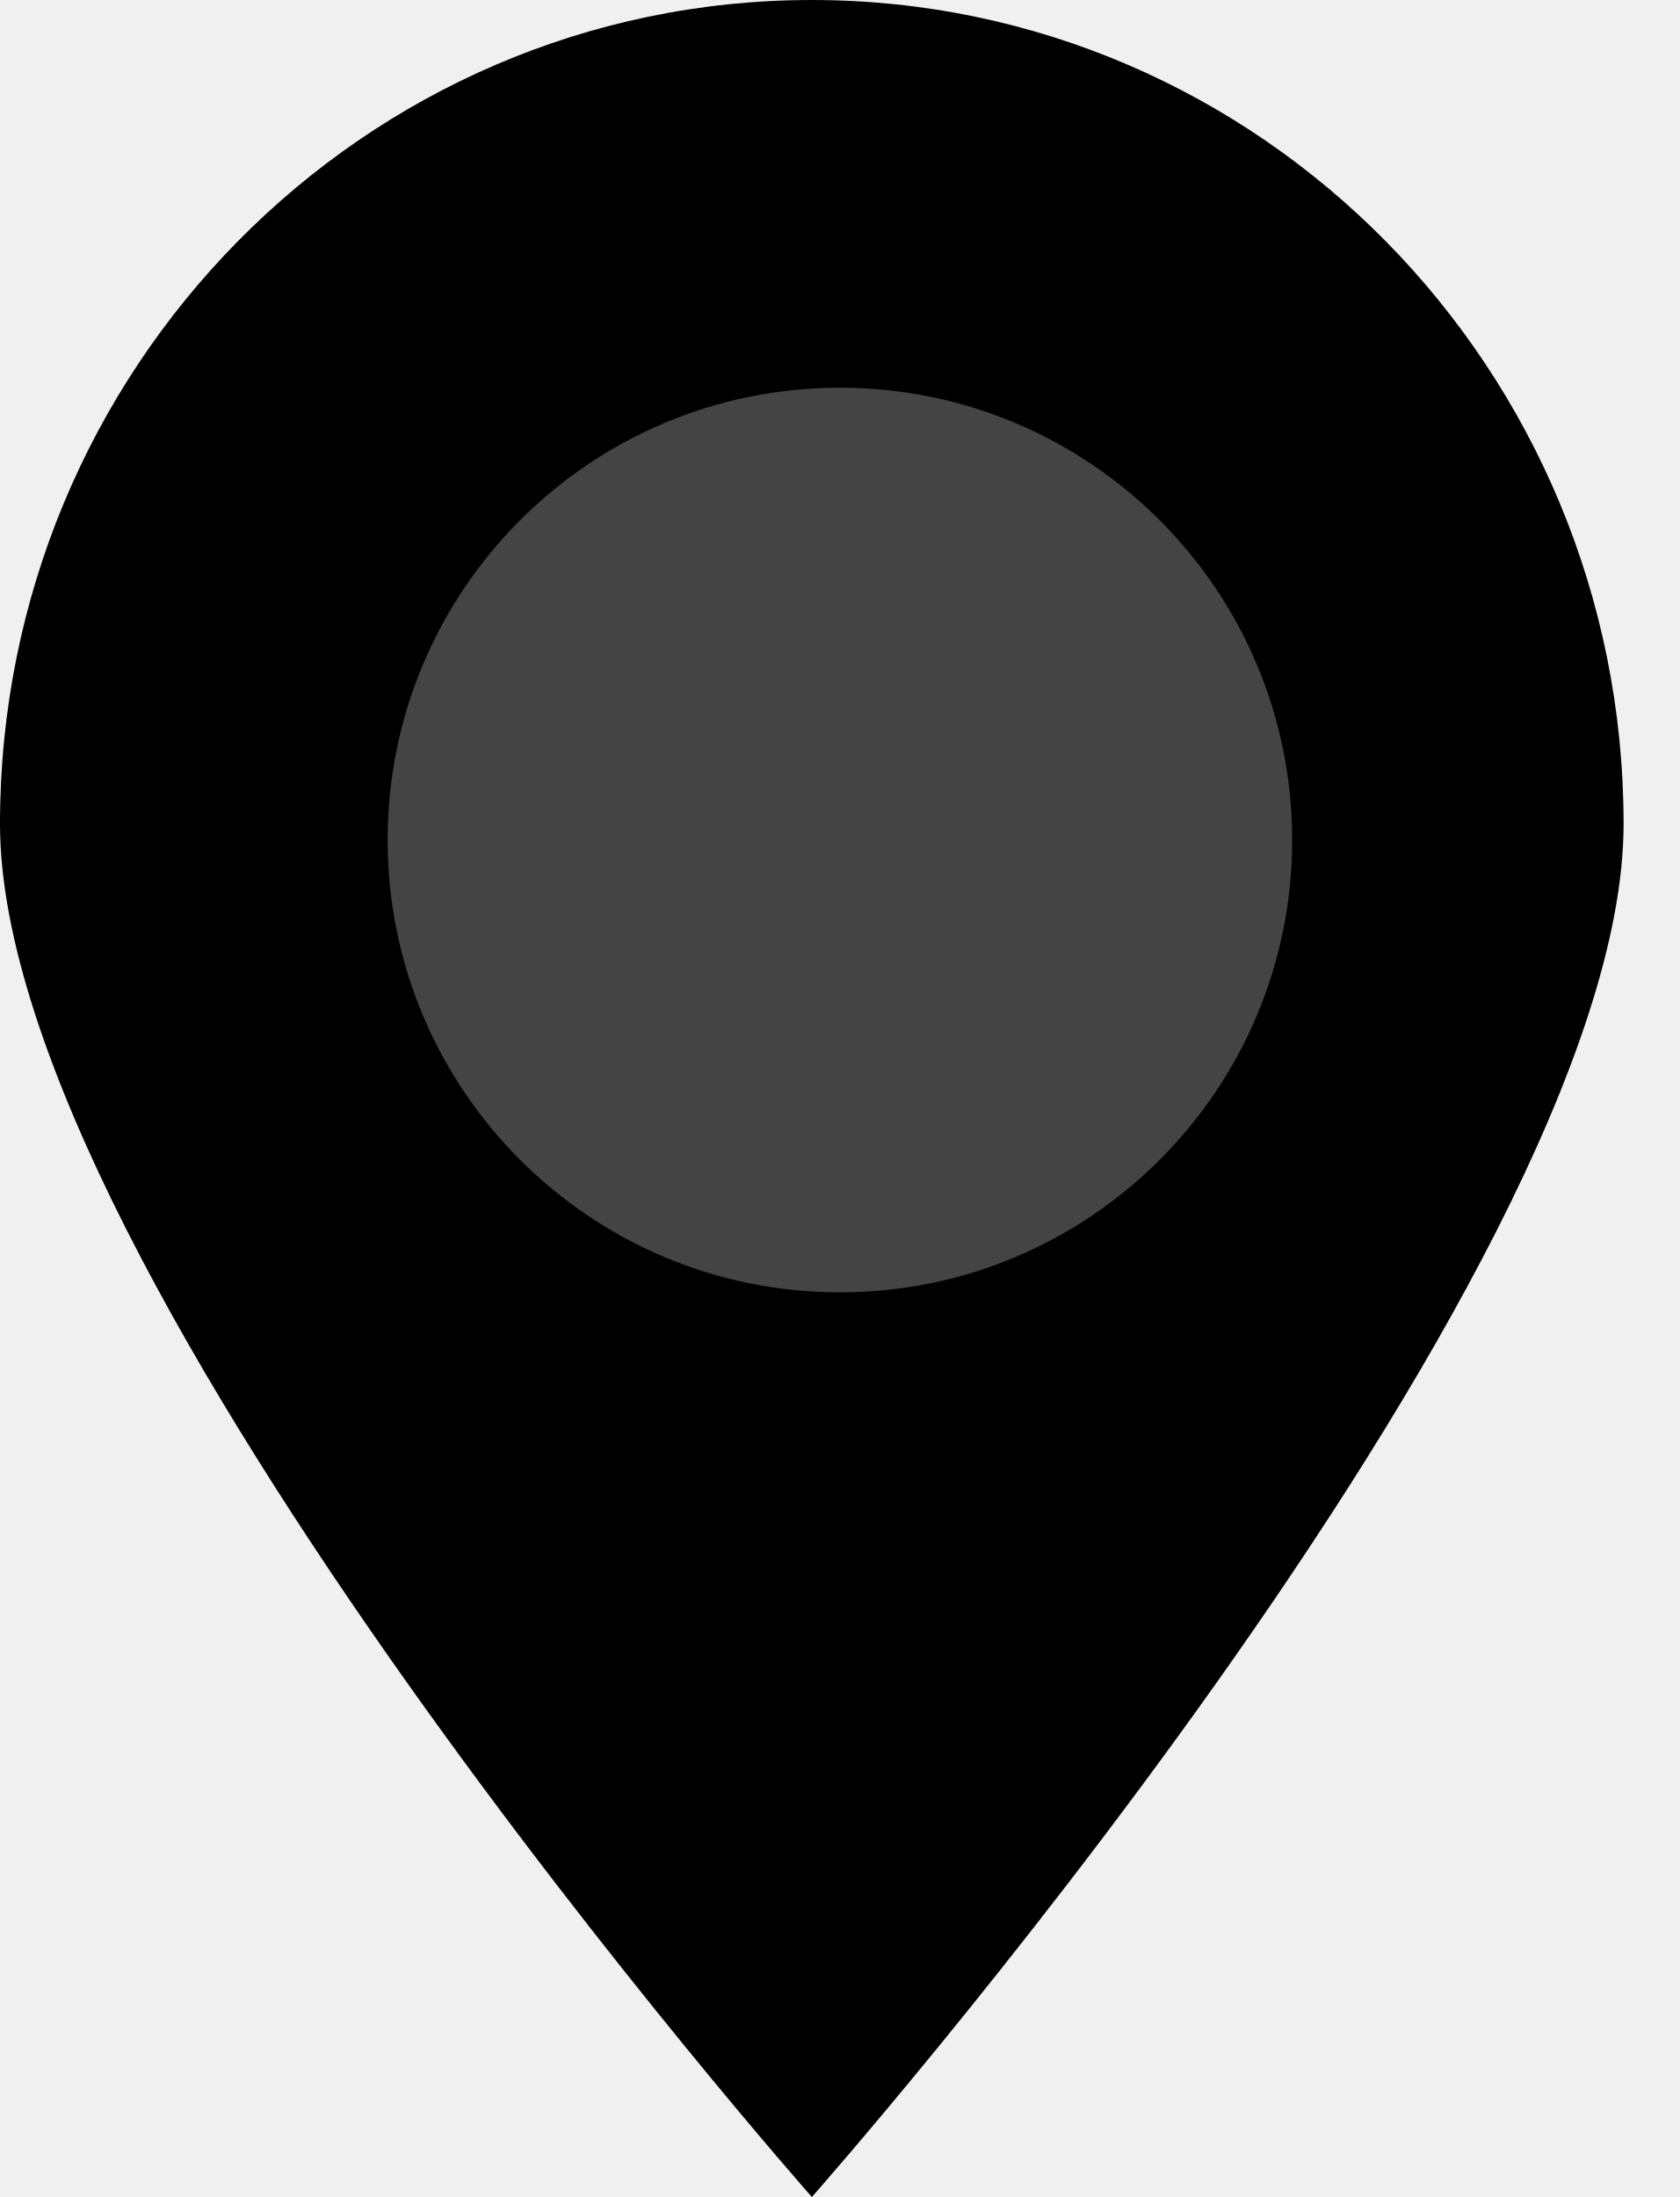
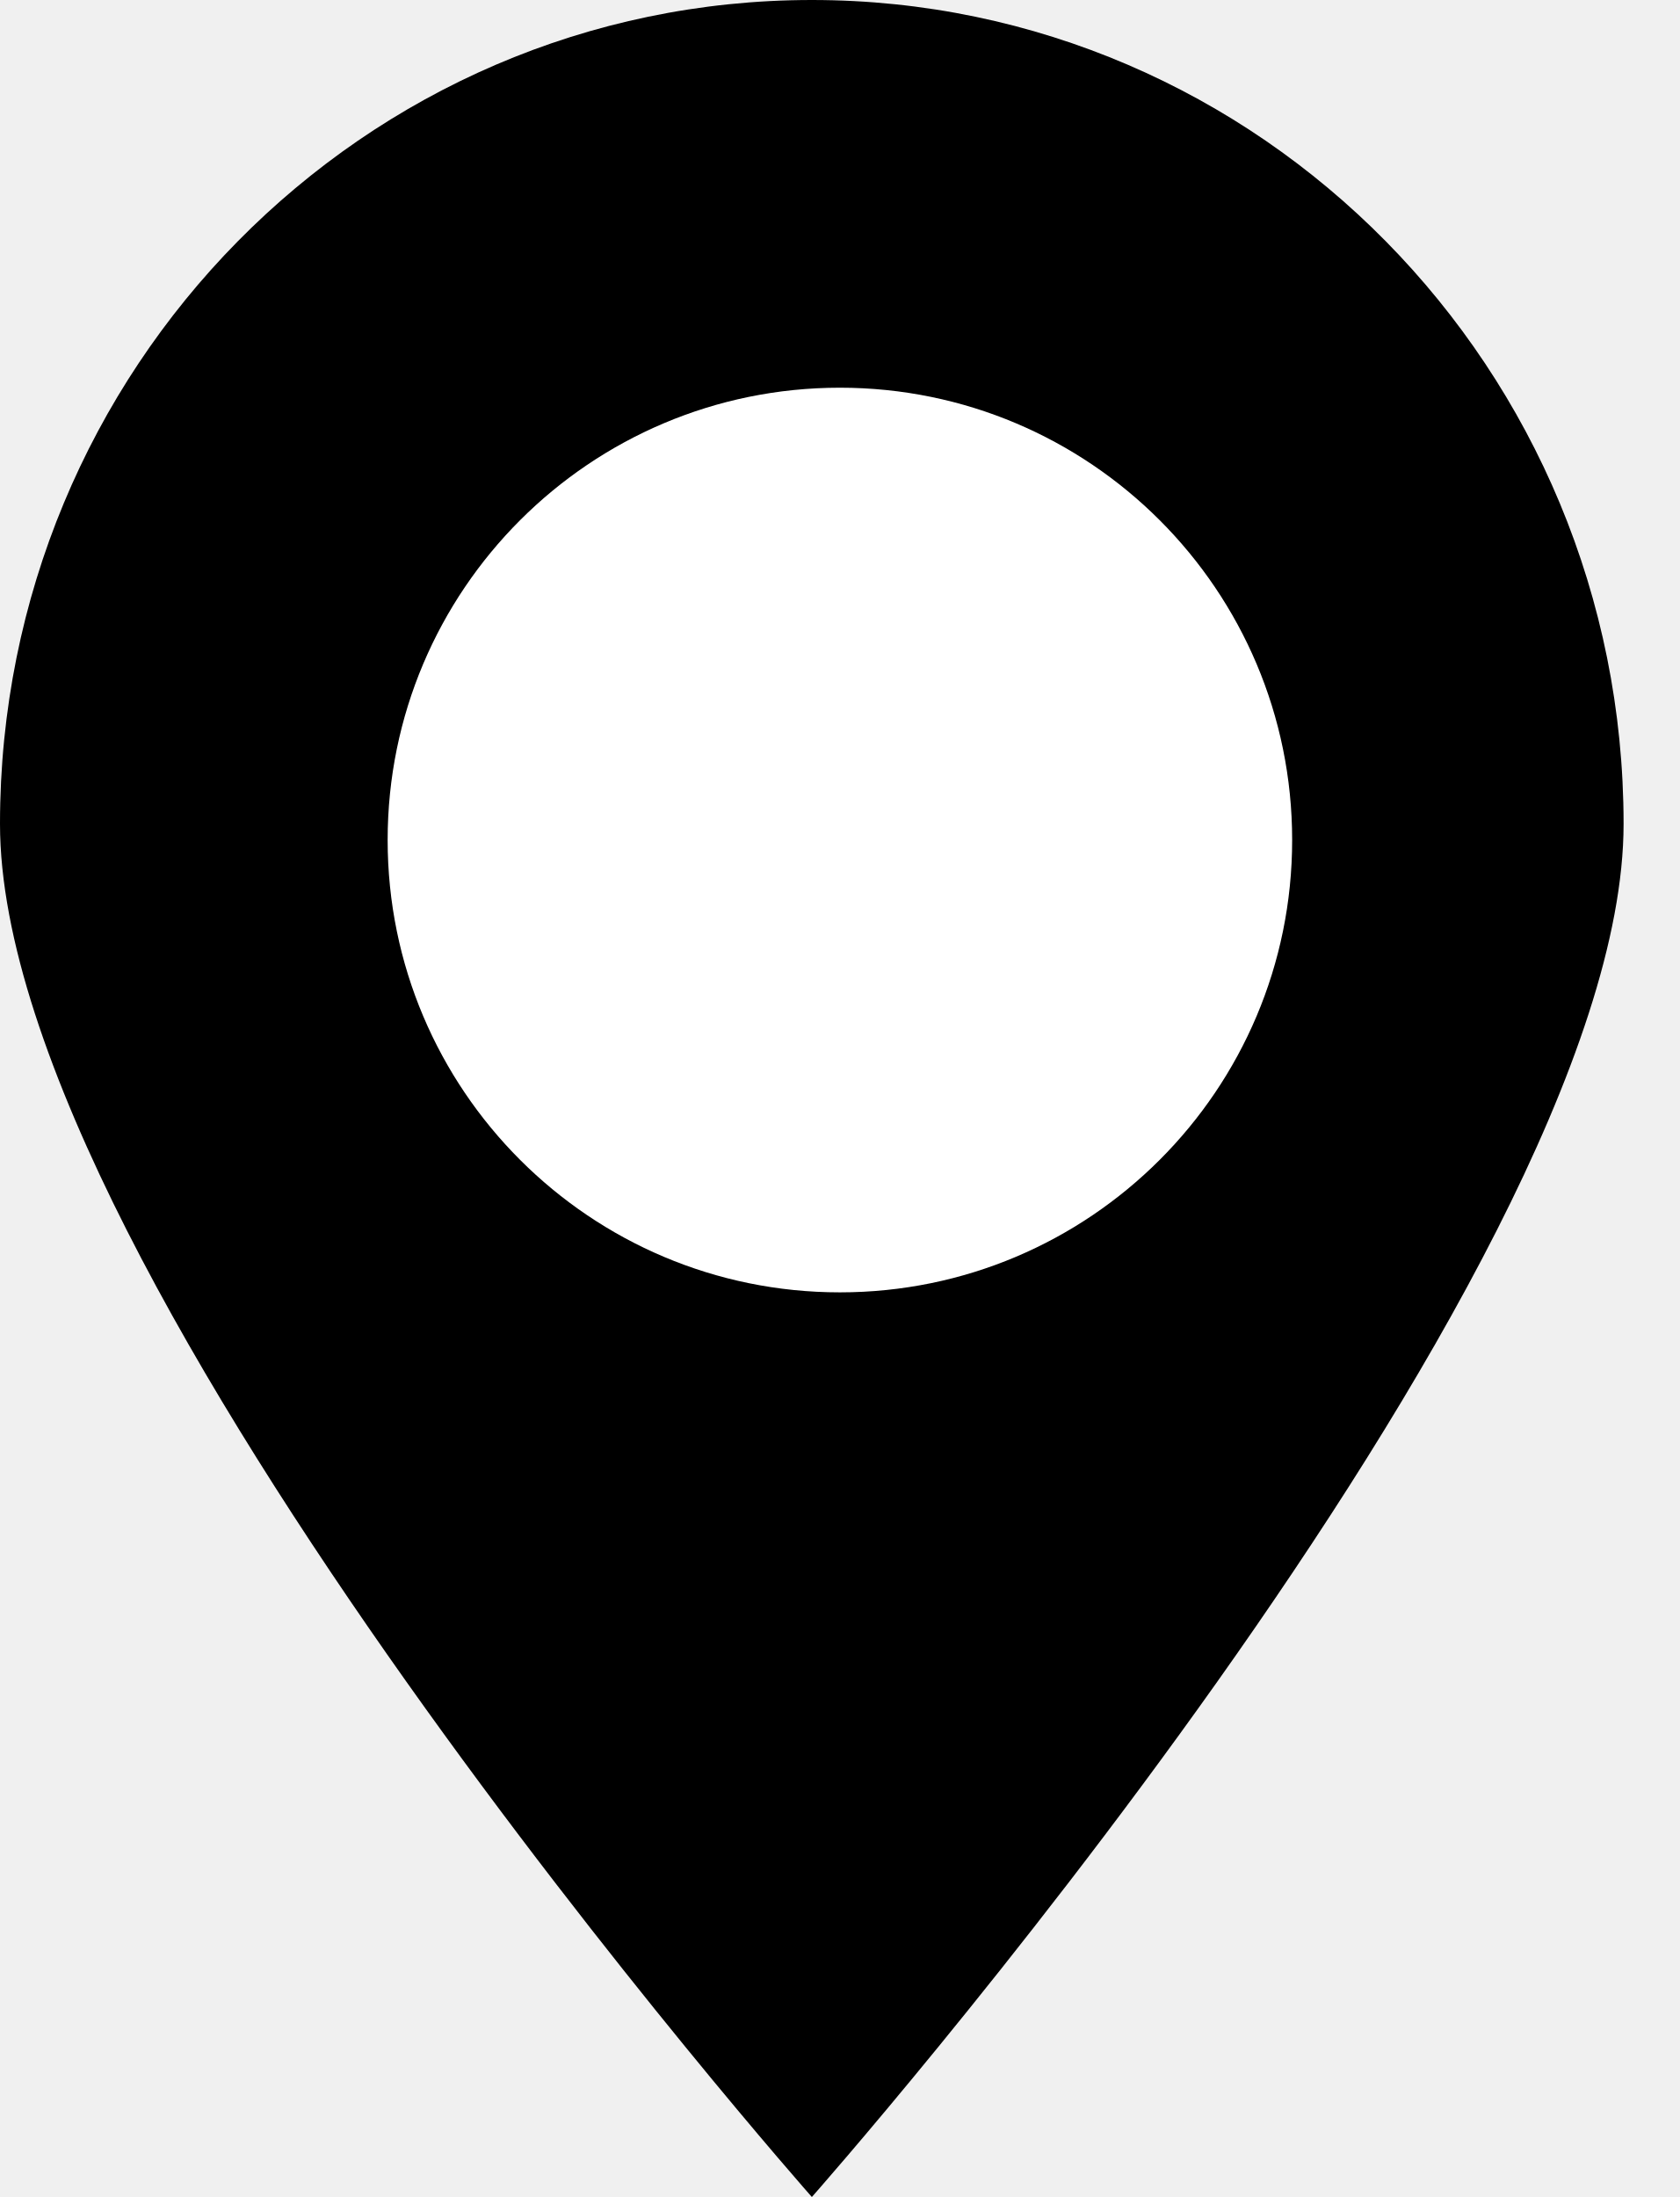
<svg xmlns="http://www.w3.org/2000/svg" width="13" height="17" viewBox="0 0 13 17" fill="none">
  <path d="M12.565 6.375C12.565 9.896 6.283 17 6.283 17C6.283 17 0 9.896 0 6.375C0 2.854 2.813 0 6.283 0C9.752 0 12.565 2.854 12.565 6.375Z" fill="currentColor" />
-   <circle cx="6.5" cy="6.5" r="3.5" fill="rgba(137,137,137,0.5)" />
+   <circle cx="6.5" cy="6.5" r="3.5" fill="white" />
</svg>
